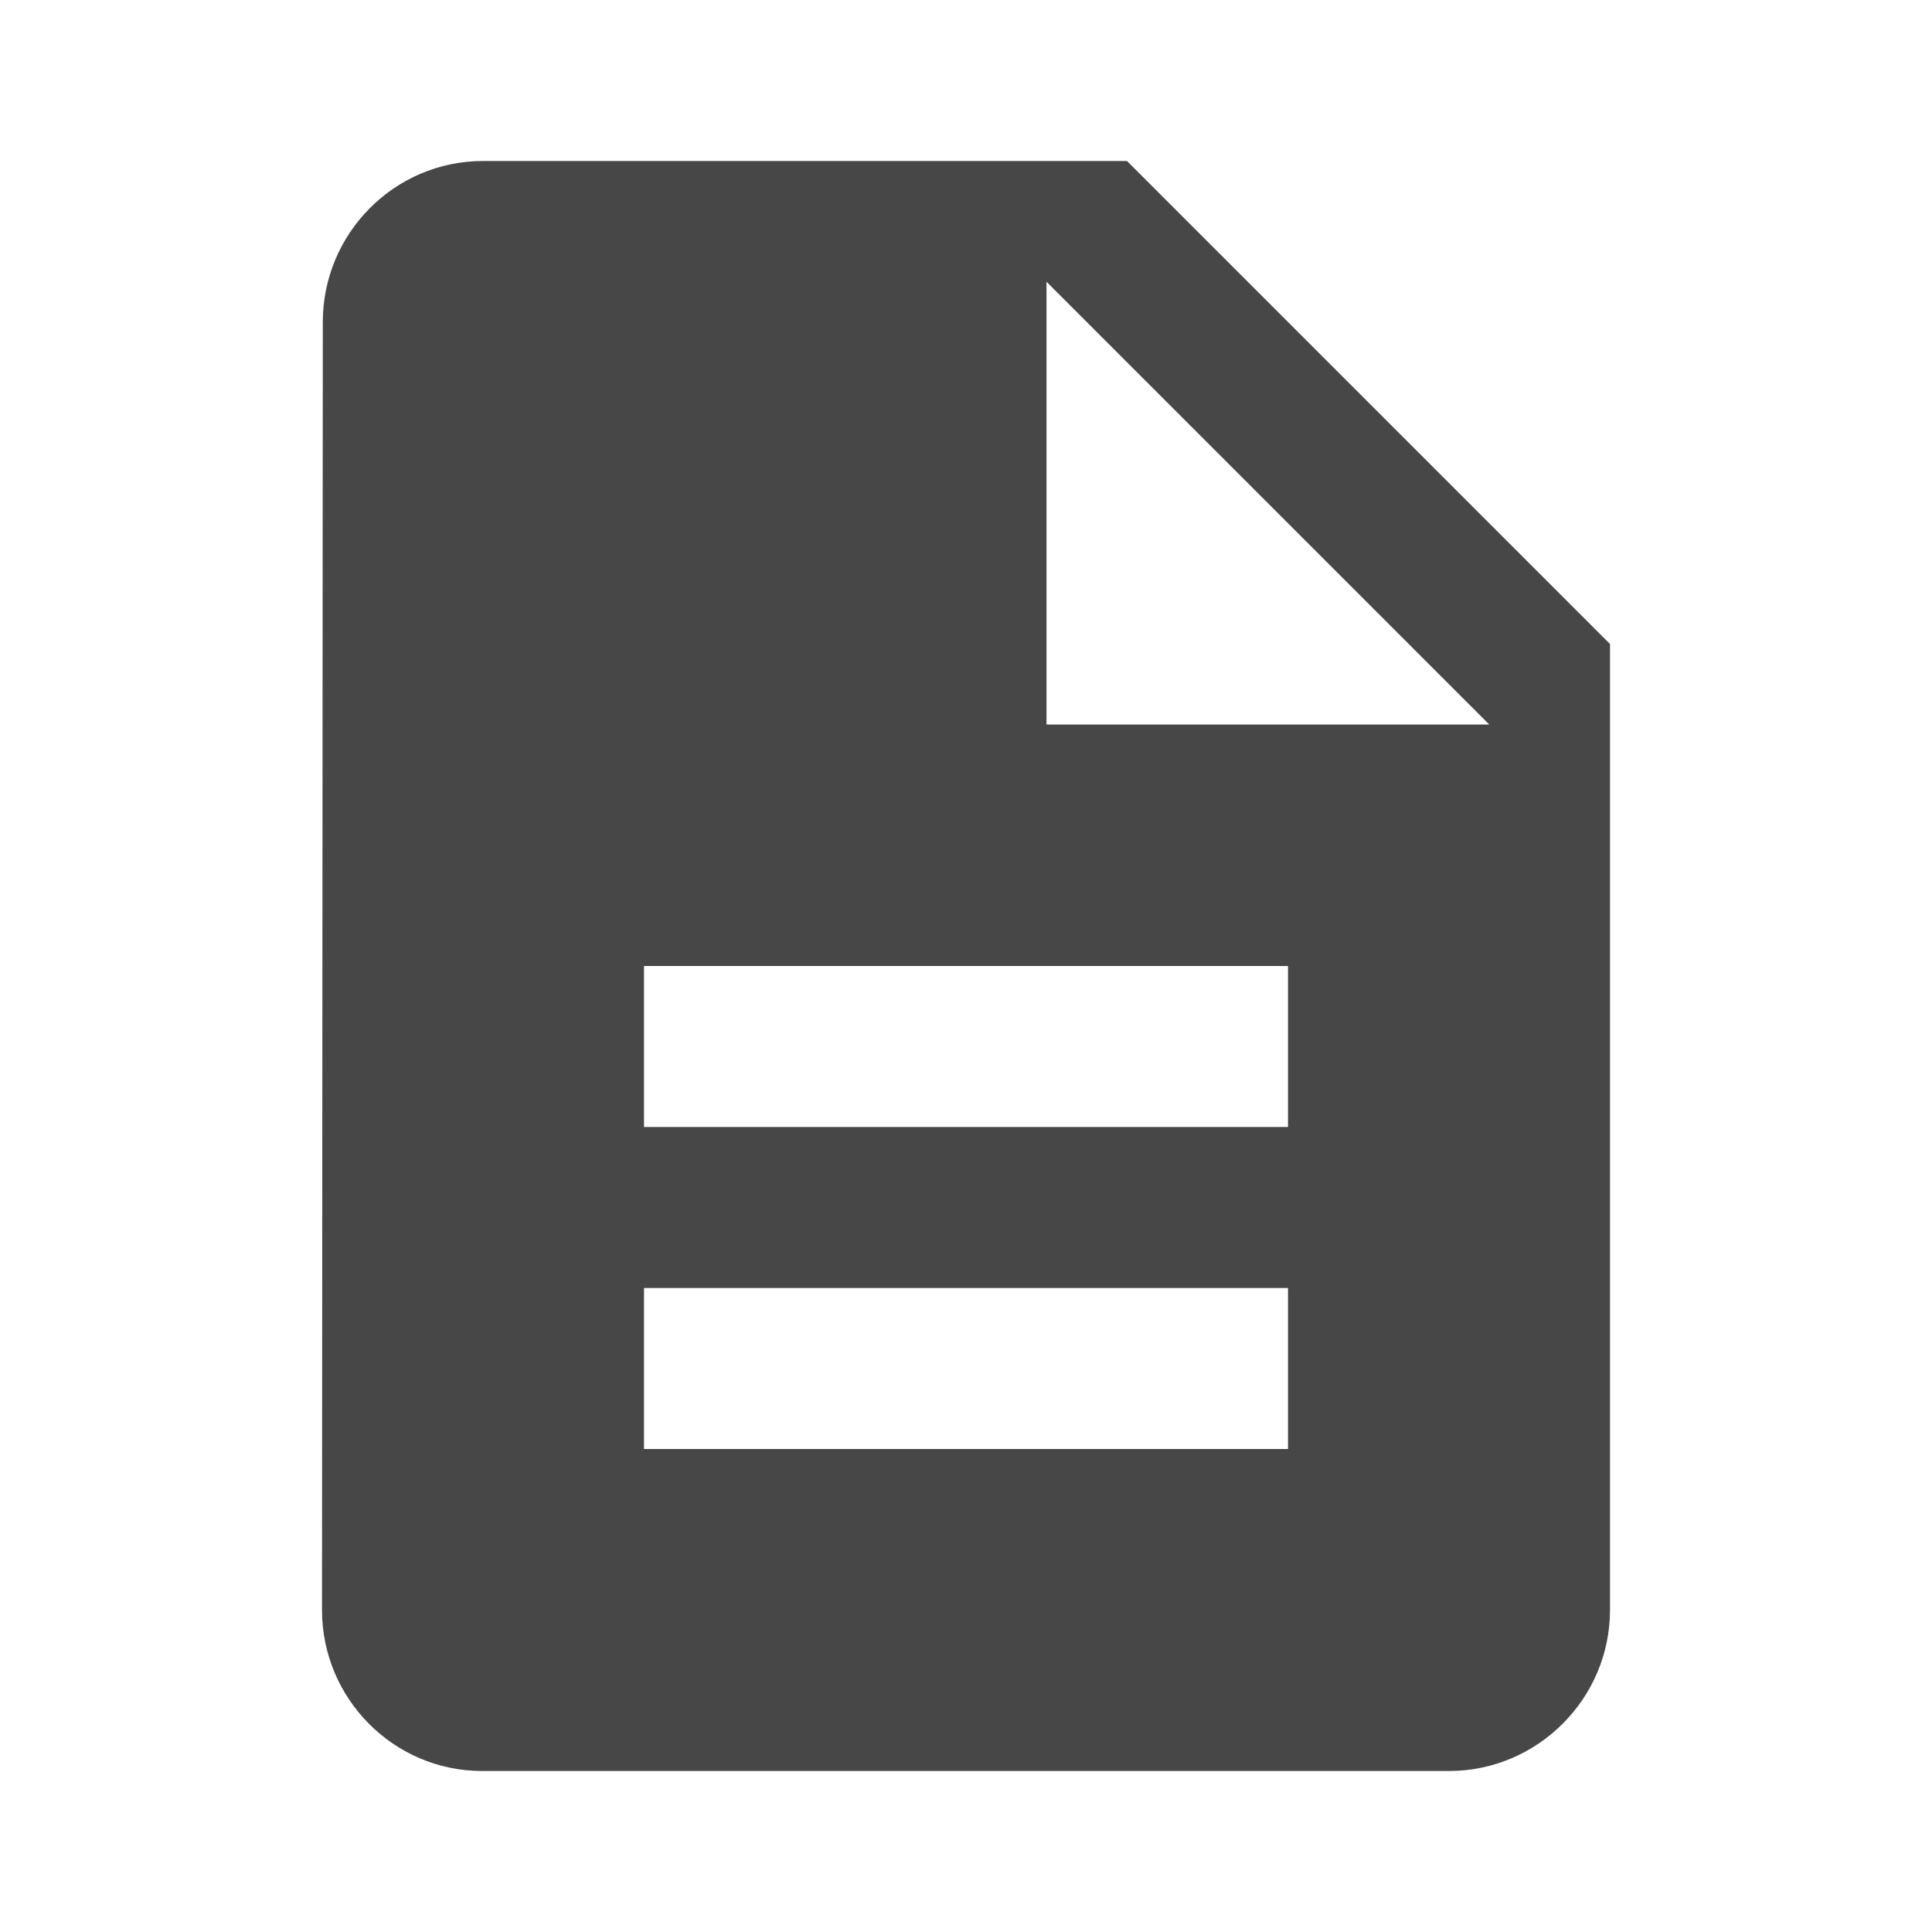
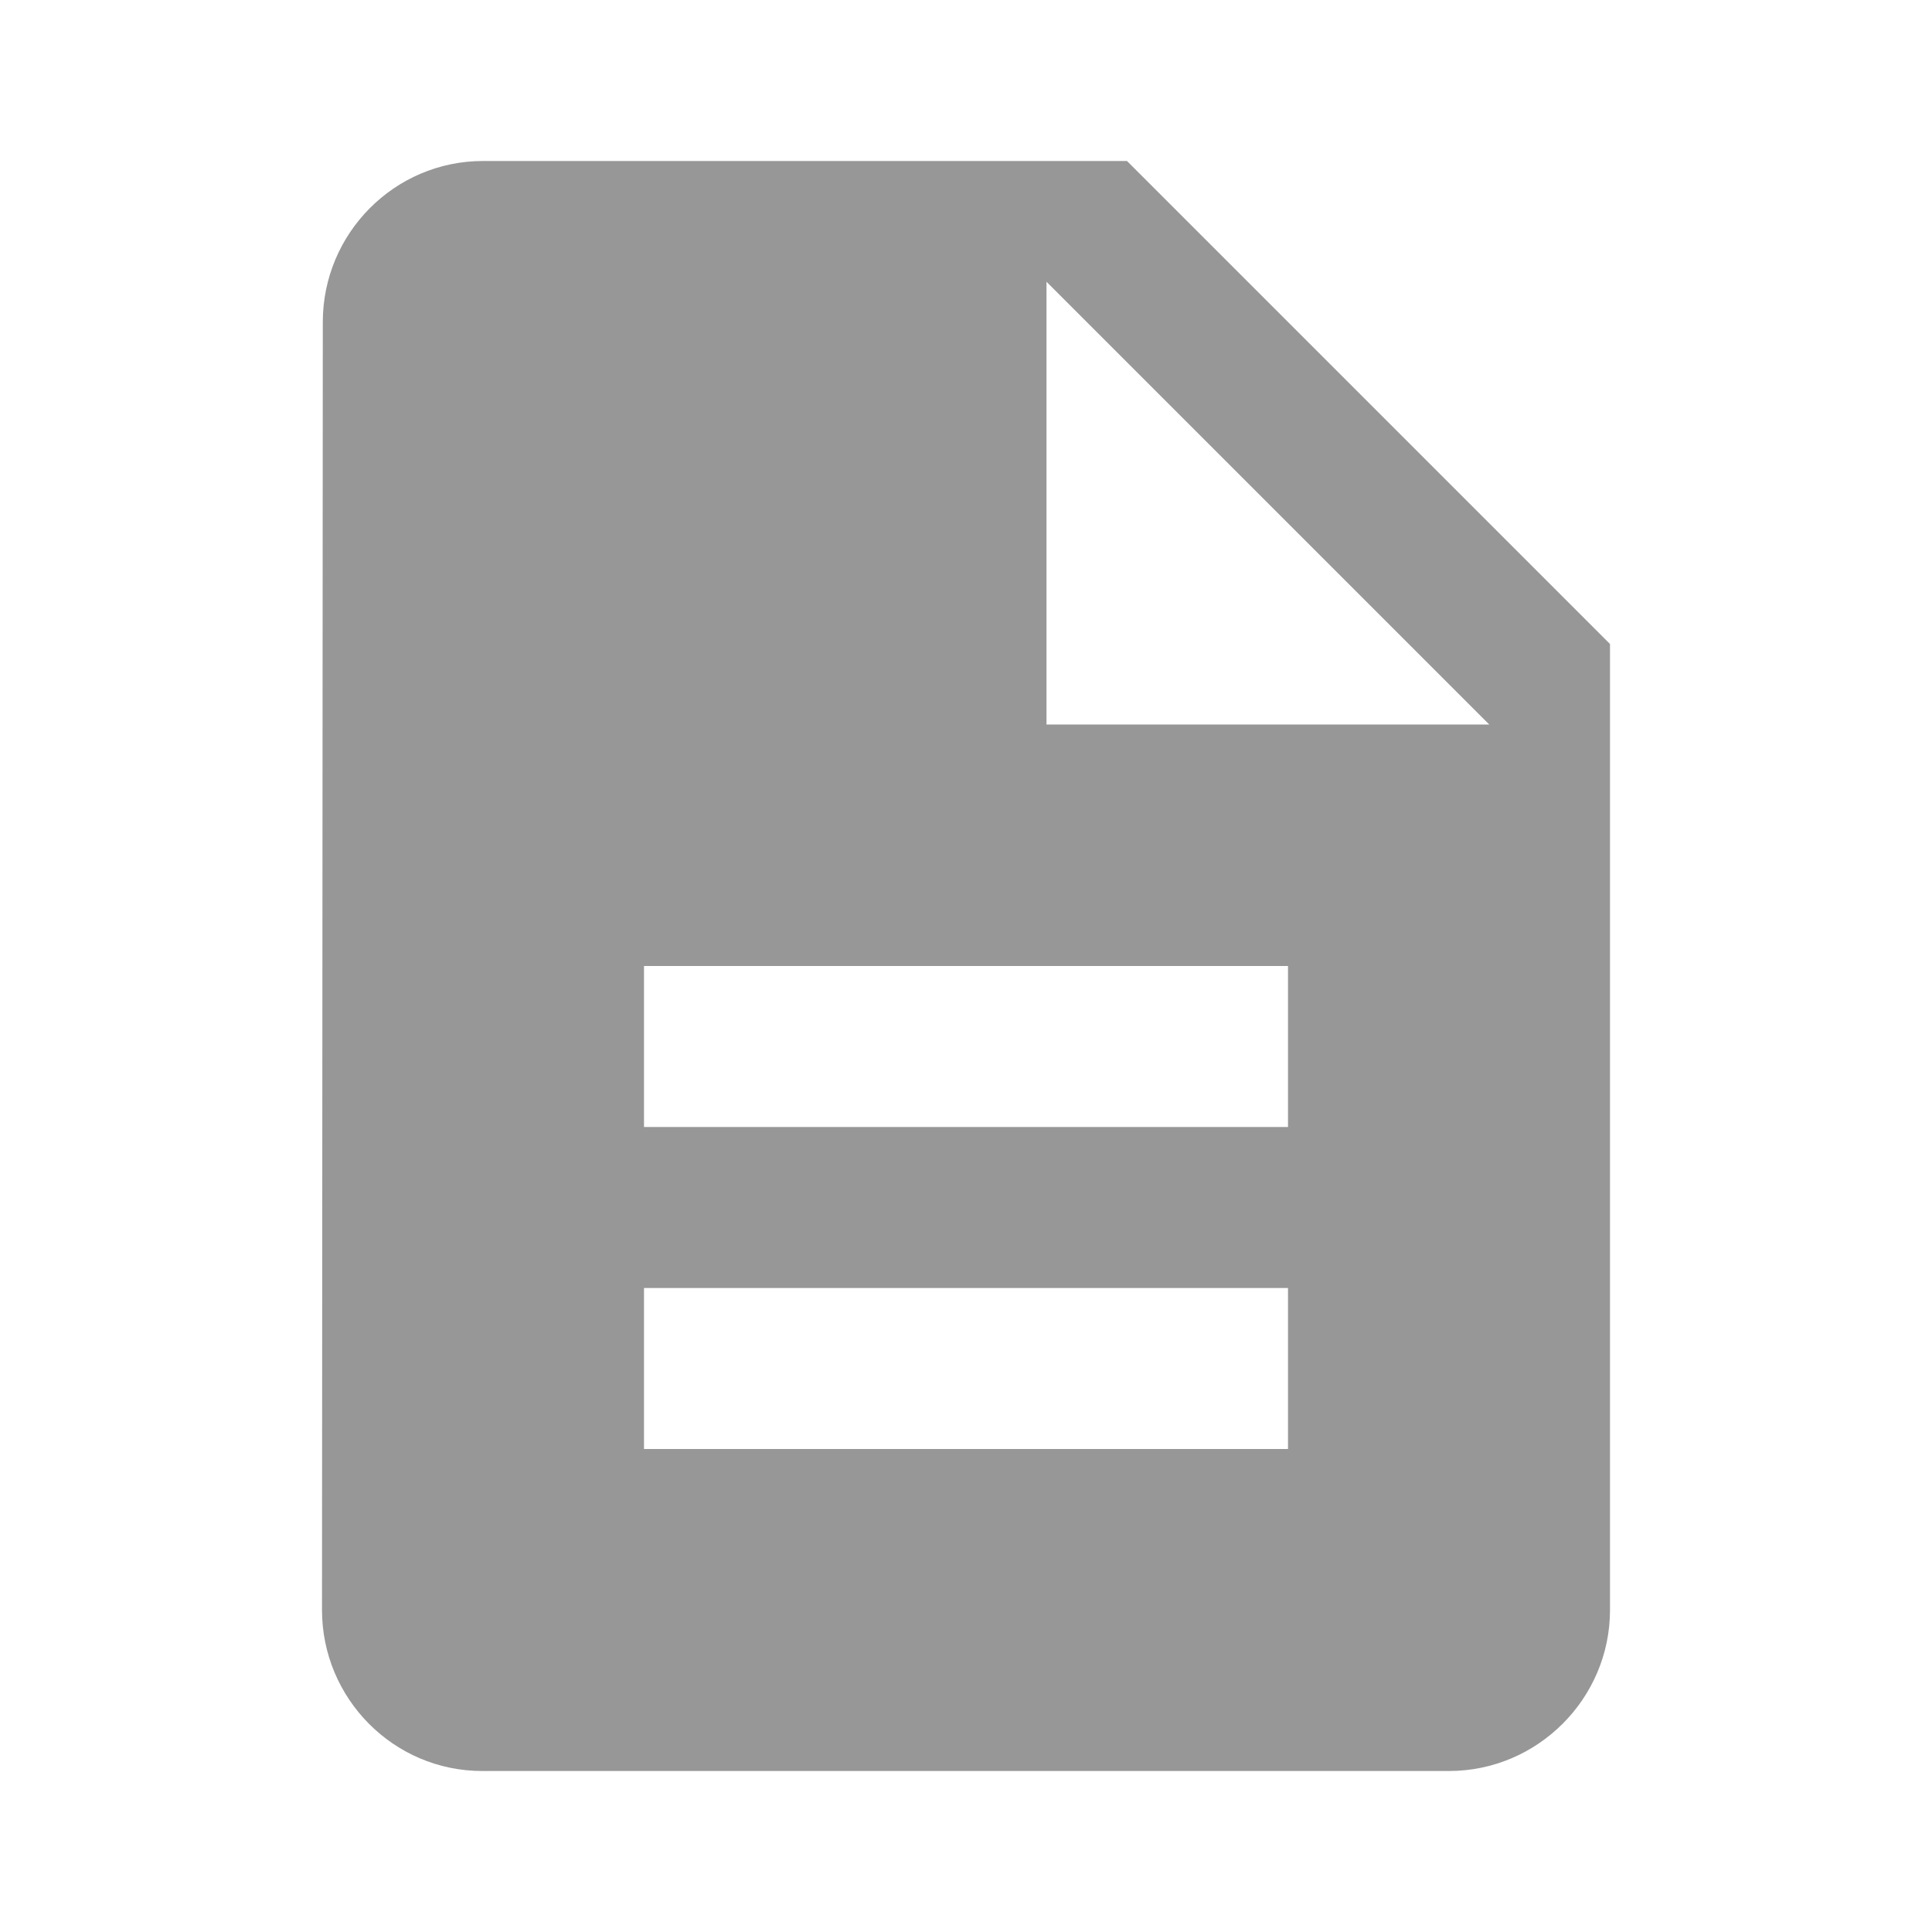
- <svg xmlns="http://www.w3.org/2000/svg" width="22" height="22" fill="#474747" viewBox="0 0 24 24">
+ <svg xmlns="http://www.w3.org/2000/svg" width="22" height="22" fill="#979797" viewBox="0 0 24 24">
  <path d="M14 2H6c-1.1 0-1.99.9-1.99 2L4 20c0 1.1.89 2 1.99 2H18c1.1 0 2-.9 2-2V8l-6-6zm2 16H8v-2h8v2zm0-4H8v-2h8v2zm-3-5V3.5L18.5 9H13z" />
</svg>
